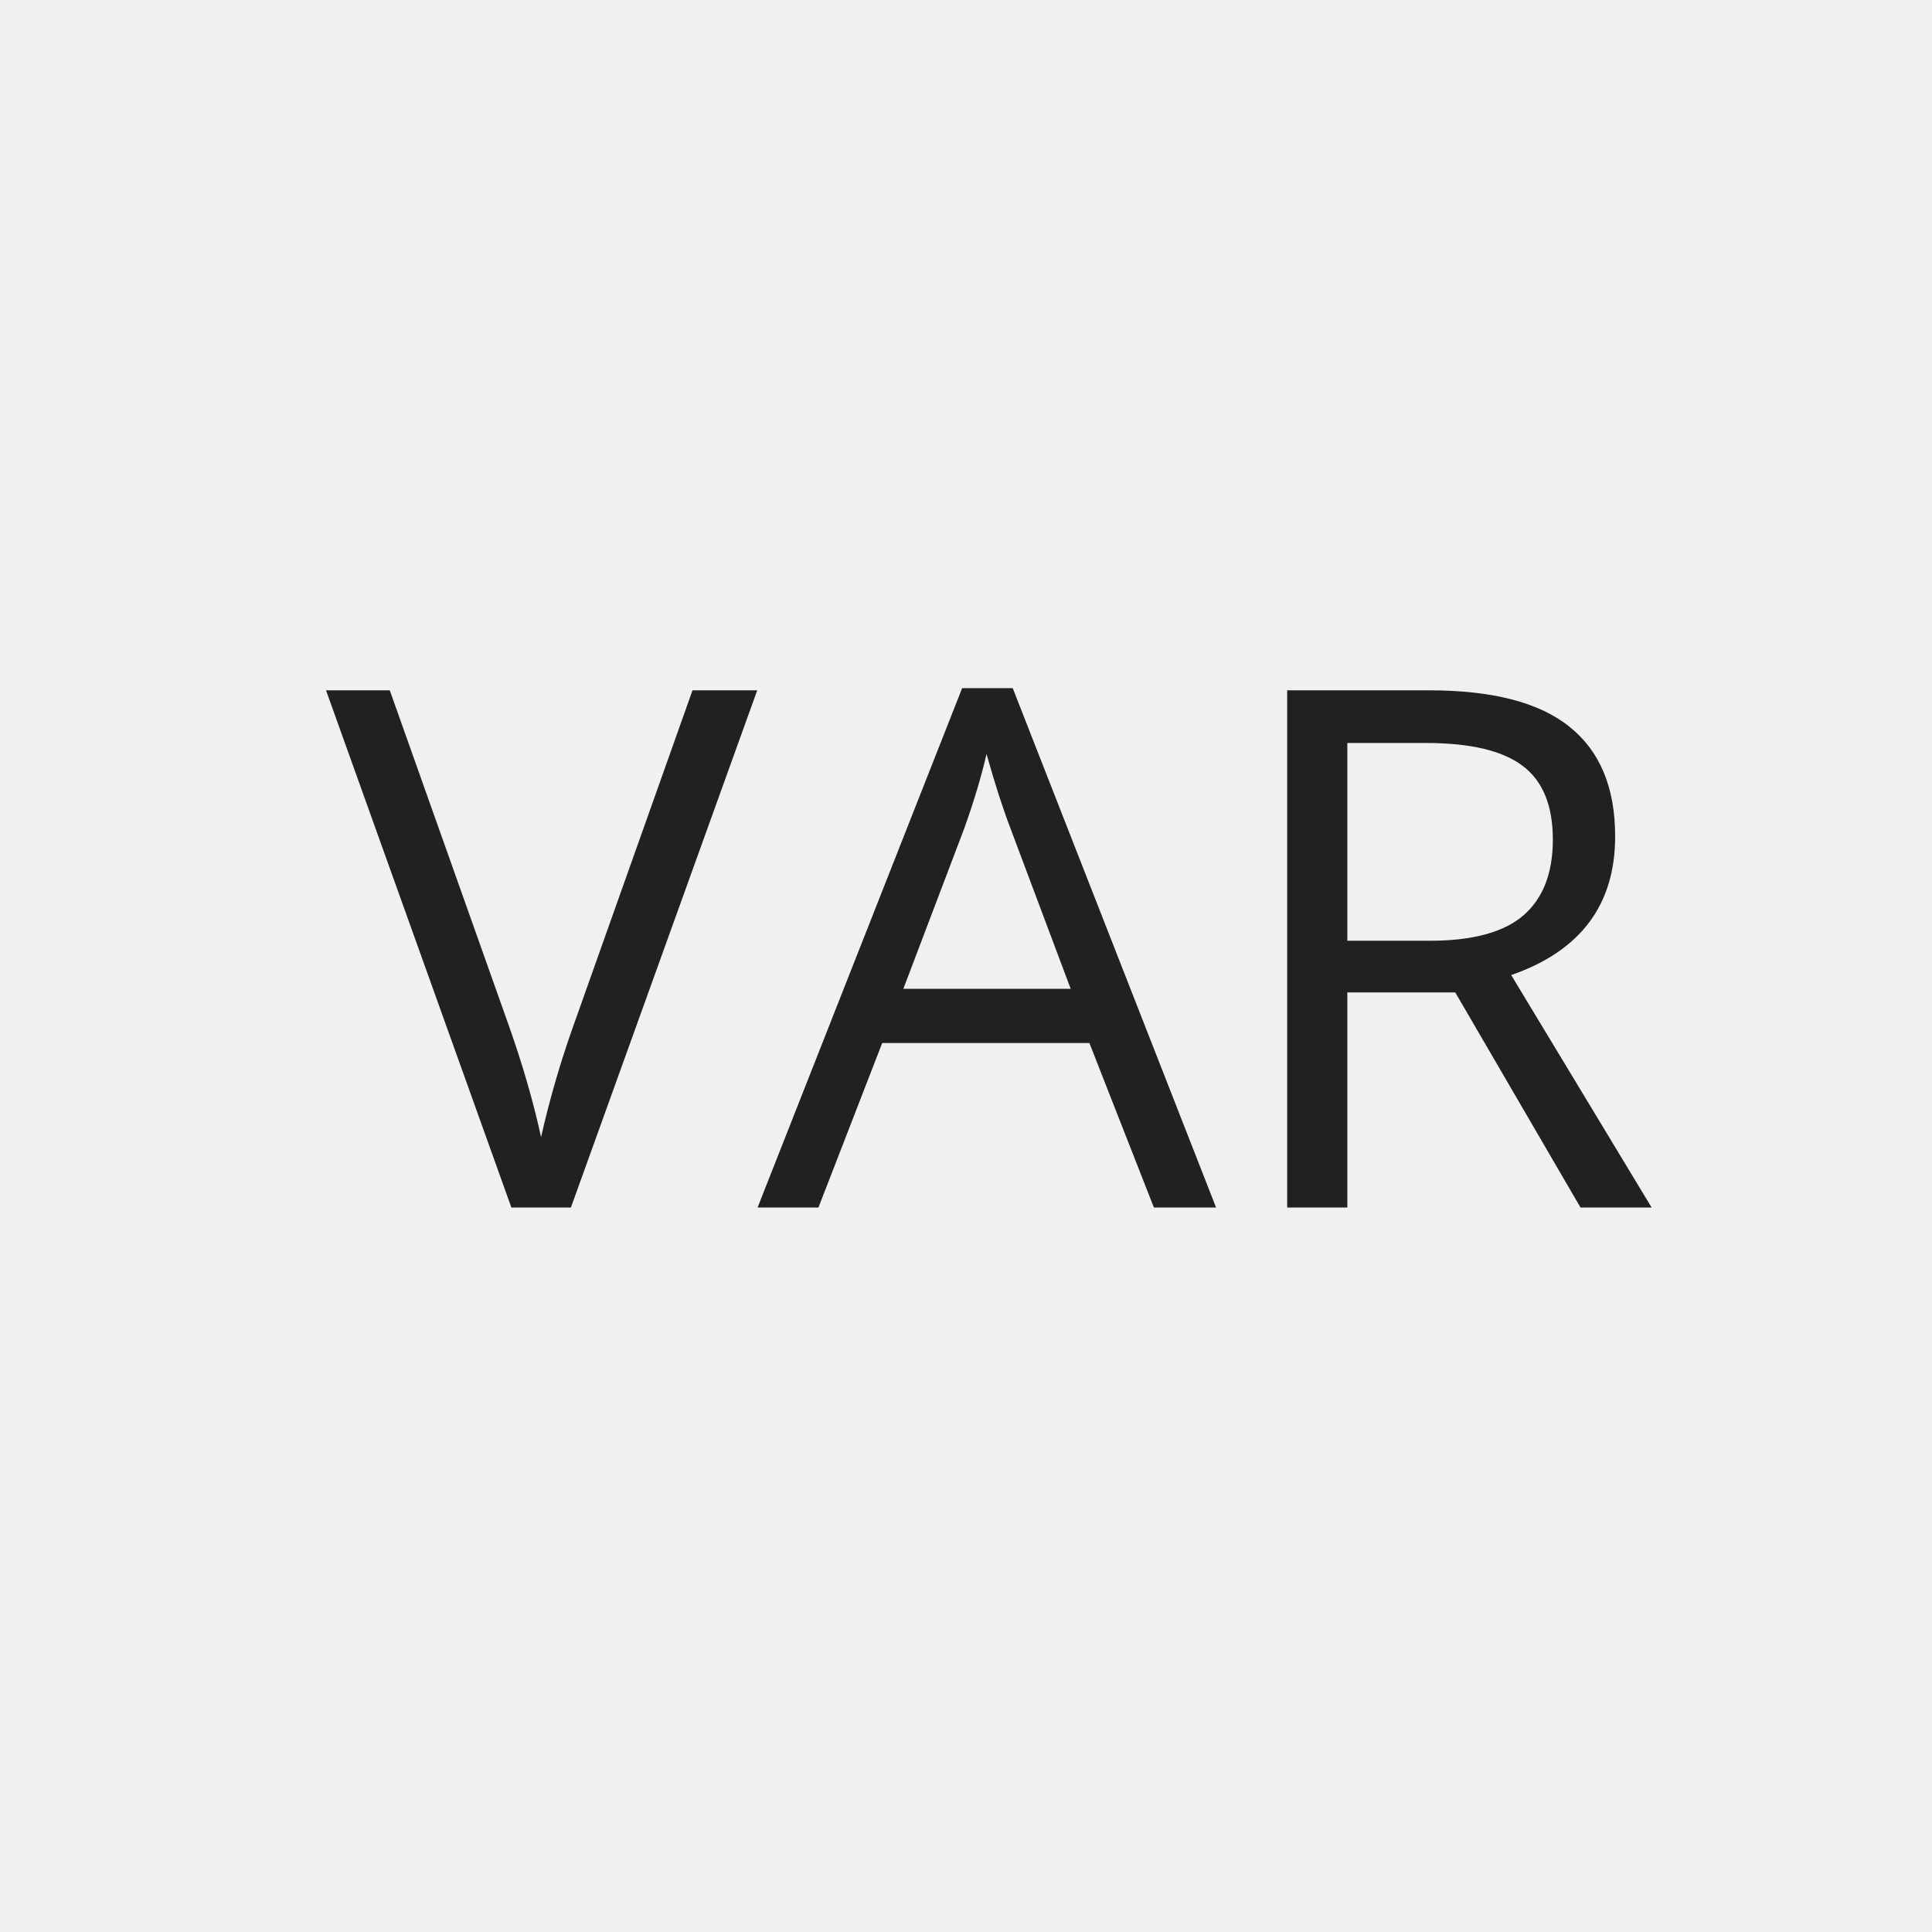
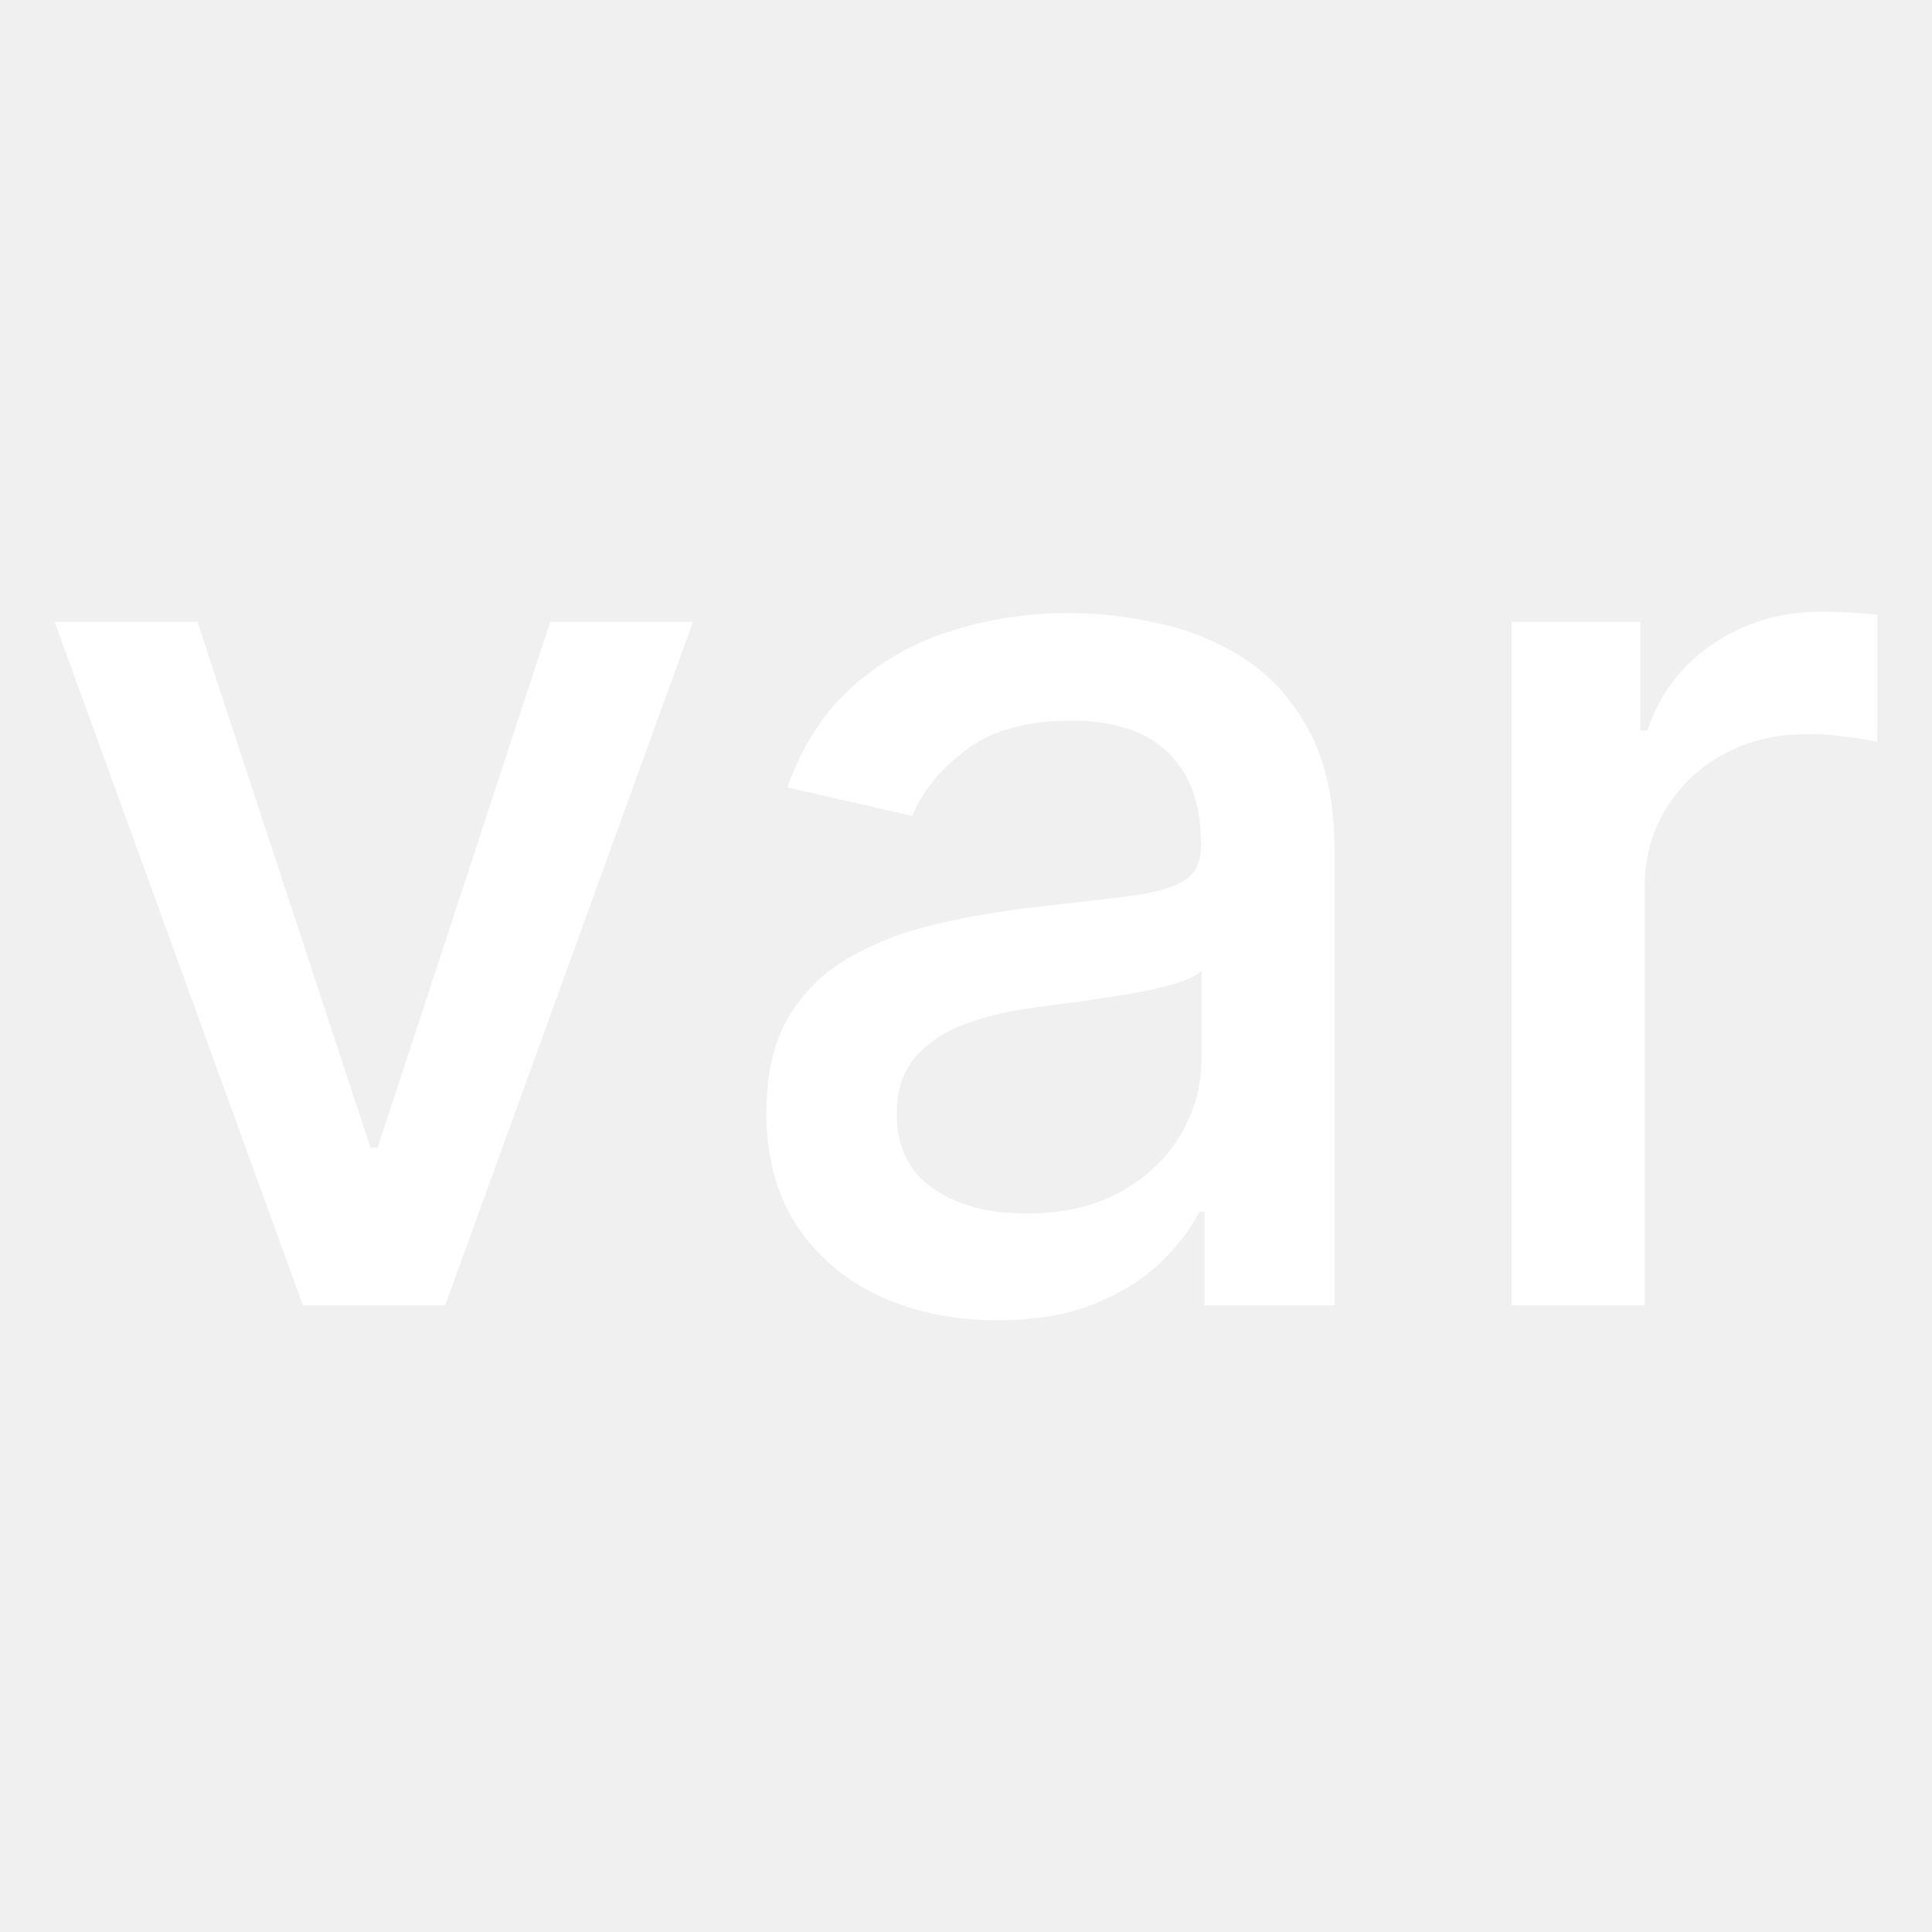
<svg xmlns="http://www.w3.org/2000/svg" width="16" height="16" viewBox="0 0 16 16" fill="none">
-   <path d="M11.158 8.219V10H10.66V5.717H11.835C12.36 5.717 12.748 5.817 12.998 6.019C13.25 6.22 13.376 6.522 13.376 6.927C13.376 7.493 13.089 7.876 12.515 8.075L13.678 10H13.089L12.052 8.219H11.158ZM11.158 7.791H11.841C12.192 7.791 12.45 7.722 12.614 7.583C12.778 7.442 12.86 7.232 12.86 6.953C12.86 6.67 12.776 6.466 12.608 6.341C12.442 6.216 12.175 6.153 11.806 6.153H11.158V7.791Z" fill="#212121" />
-   <path d="M9.556 10L9.022 8.638H7.306L6.778 10H6.274L7.968 5.699H8.387L10.071 10H9.556ZM8.867 8.189L8.369 6.862C8.305 6.694 8.238 6.488 8.17 6.244C8.127 6.432 8.065 6.638 7.985 6.862L7.481 8.189H8.867Z" fill="#212121" />
-   <path d="M5.735 5.717H6.271L4.728 10H4.235L2.7 5.717H3.228L4.212 8.488C4.325 8.807 4.415 9.116 4.481 9.417C4.552 9.101 4.644 8.785 4.757 8.471L5.735 5.717Z" fill="#212121" />
+   <path d="M5.739 5.15L3.687 10.809H2.508L0.453 5.15H1.635L3.068 9.505H3.127L4.557 5.15H5.739Z" fill="white" />
+   <path d="M8.259 10.934C7.901 10.934 7.576 10.868 7.287 10.735C6.997 10.6 6.767 10.405 6.598 10.15C6.431 9.894 6.347 9.581 6.347 9.21C6.347 8.891 6.409 8.628 6.531 8.422C6.654 8.216 6.82 8.052 7.029 7.932C7.237 7.811 7.471 7.721 7.729 7.659C7.987 7.598 8.249 7.551 8.517 7.519C8.856 7.48 9.131 7.448 9.342 7.423C9.554 7.396 9.707 7.353 9.803 7.295C9.899 7.236 9.946 7.14 9.946 7.007V6.981C9.946 6.66 9.856 6.41 9.674 6.233C9.495 6.057 9.227 5.968 8.871 5.968C8.5 5.968 8.208 6.051 7.994 6.215C7.783 6.377 7.637 6.558 7.556 6.757L6.52 6.521C6.643 6.177 6.822 5.899 7.058 5.688C7.296 5.475 7.57 5.32 7.88 5.224C8.189 5.126 8.515 5.077 8.856 5.077C9.082 5.077 9.321 5.104 9.574 5.158C9.83 5.209 10.068 5.305 10.289 5.445C10.513 5.585 10.696 5.785 10.838 6.046C10.98 6.303 11.052 6.639 11.052 7.051V10.809H9.976V10.036H9.932C9.861 10.178 9.754 10.318 9.611 10.455C9.469 10.593 9.286 10.707 9.062 10.798C8.839 10.889 8.571 10.934 8.259 10.934ZM8.499 10.05C8.803 10.05 9.064 9.99 9.28 9.87C9.498 9.749 9.664 9.592 9.777 9.398C9.892 9.202 9.95 8.992 9.95 8.768V8.039C9.911 8.078 9.835 8.115 9.722 8.149C9.611 8.181 9.485 8.209 9.342 8.234C9.2 8.256 9.061 8.277 8.926 8.297C8.791 8.314 8.678 8.329 8.587 8.341C8.373 8.368 8.178 8.413 8.001 8.477C7.827 8.541 7.687 8.633 7.581 8.753C7.478 8.871 7.427 9.028 7.427 9.225C7.427 9.498 7.527 9.704 7.729 9.844C7.93 9.981 8.187 10.05 8.499 10.05Z" fill="white" />
+   <path d="M12.519 10.809V5.15H13.584V6.049H13.643C13.746 5.745 13.927 5.505 14.188 5.331C14.451 5.154 14.748 5.066 15.079 5.066C15.148 5.066 15.229 5.068 15.322 5.073C15.418 5.078 15.493 5.084 15.547 5.091V6.145C15.503 6.133 15.424 6.119 15.311 6.105C15.198 6.087 15.085 6.079 14.973 6.079C14.712 6.079 14.48 6.134 14.276 6.245C14.075 6.353 13.915 6.504 13.797 6.698C13.679 6.889 13.62 7.108 13.62 7.353V10.809H12.519Z" fill="white" />
</svg>
